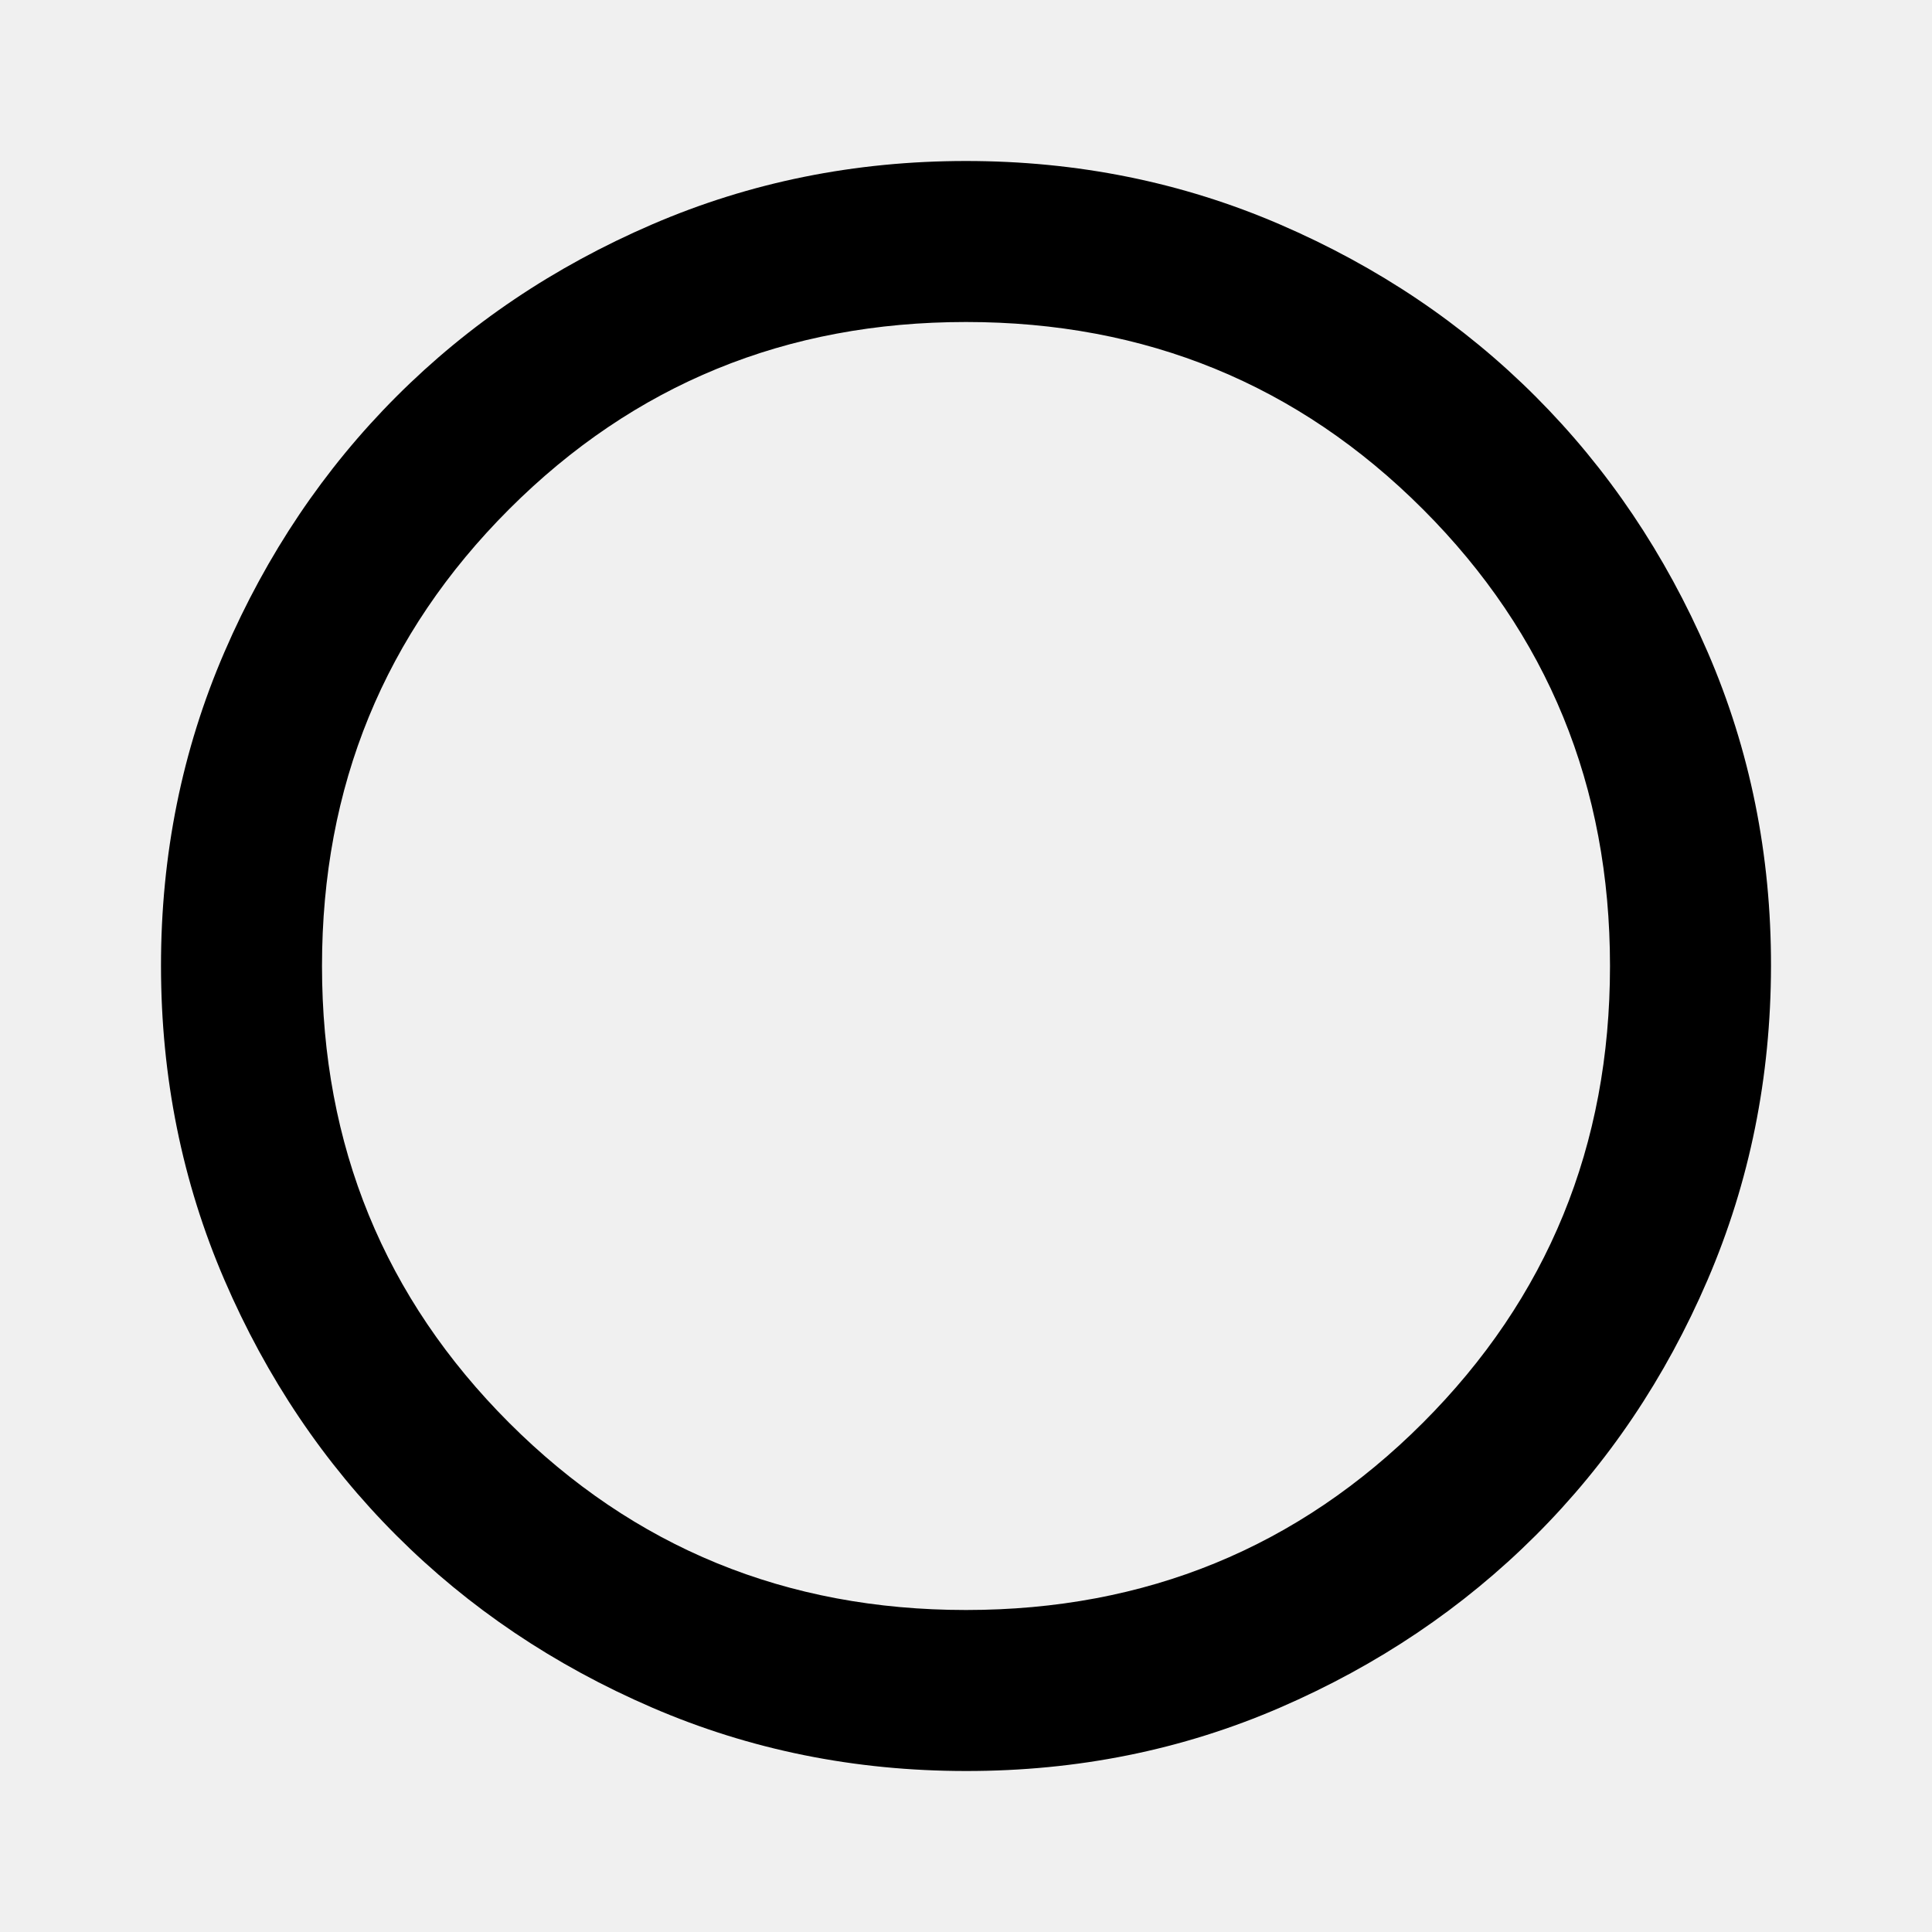
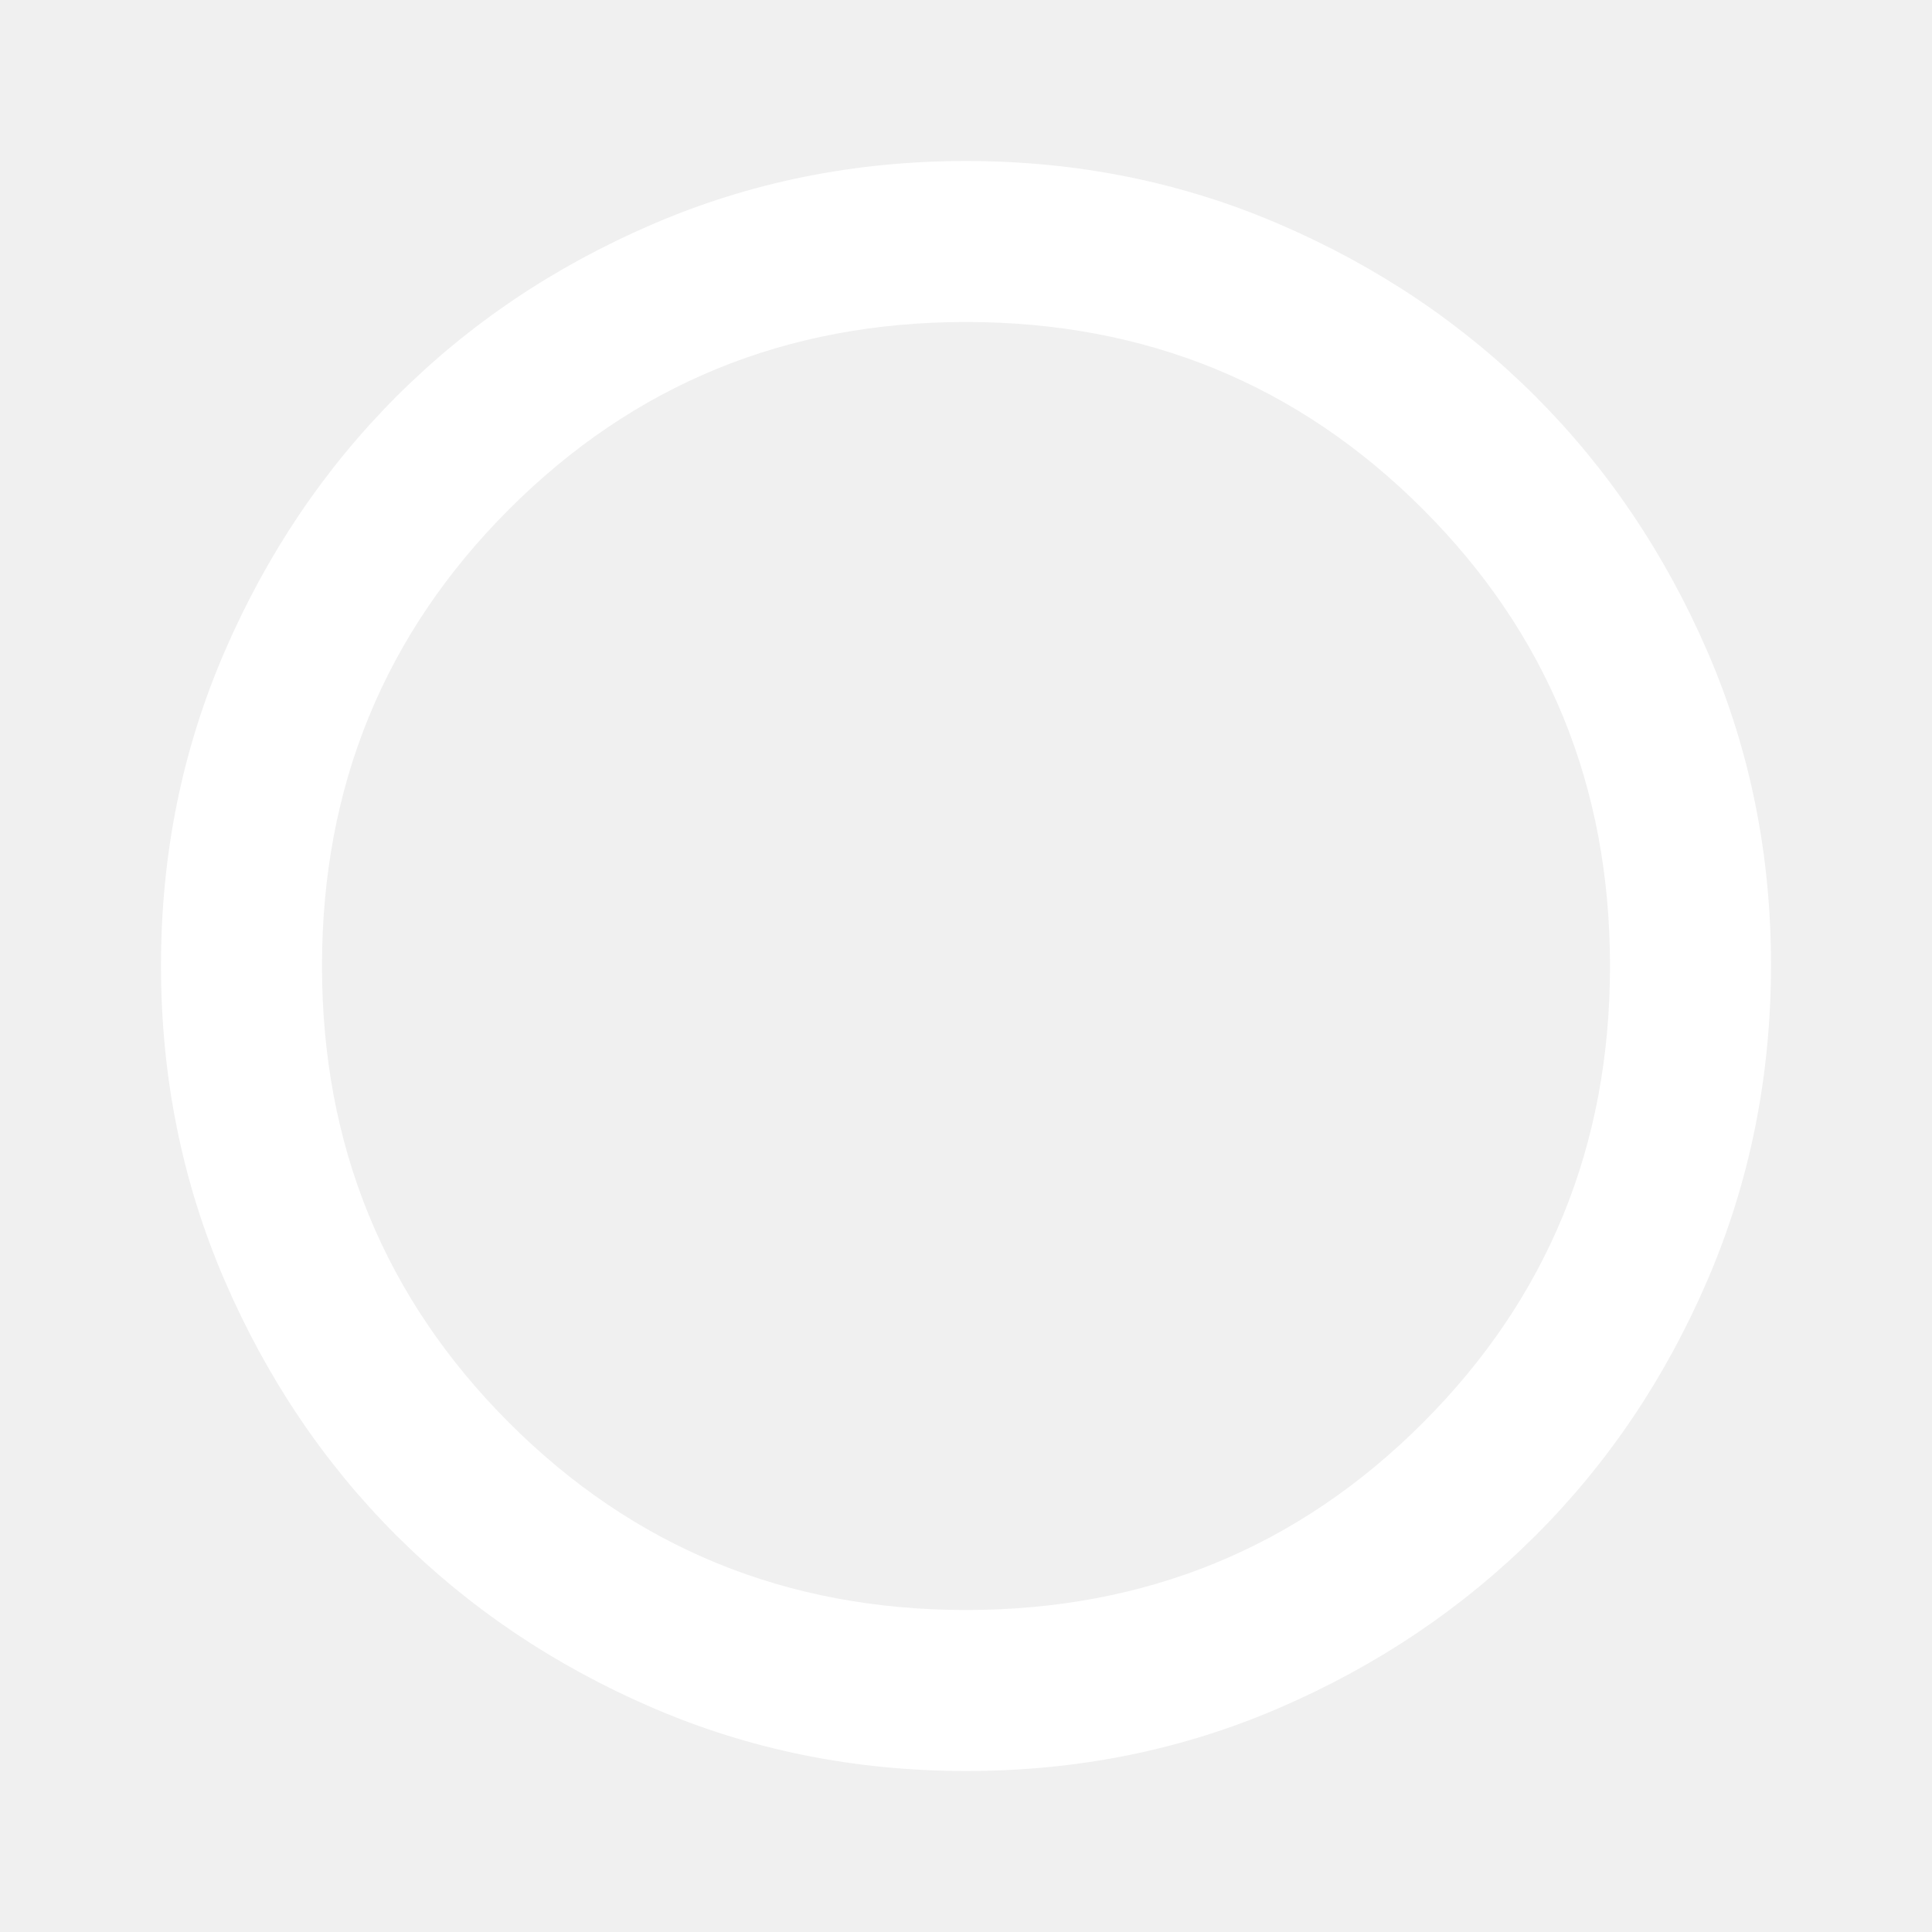
<svg xmlns="http://www.w3.org/2000/svg" width="1em" height="1em" viewBox="0 0 24 24">
-   <path fill="black" d="M12 22q-2.075 0-3.9-.788t-3.175-2.137T2.788 15.9T2 12t.788-3.9t2.137-3.175T8.1 2.788T12 2t3.9.788t3.175 2.137T21.213 8.1T22 12t-.788 3.9t-2.137 3.175t-3.175 2.138T12 22m0-2q3.35 0 5.675-2.325T20 12t-2.325-5.675T12 4T6.325 6.325T4 12t2.325 5.675T12 20m0-8" />
+   <path fill="white" d="M12 22q-2.075 0-3.9-.788t-3.175-2.137T2.788 15.9T2 12t.788-3.9t2.137-3.175T8.1 2.788T12 2t3.9.788t3.175 2.137T21.213 8.1T22 12t-.788 3.9t-2.137 3.175t-3.175 2.138T12 22m0-2q3.35 0 5.675-2.325T20 12t-2.325-5.675T12 4T6.325 6.325T4 12t2.325 5.675T12 20m0-8" />
</svg>
